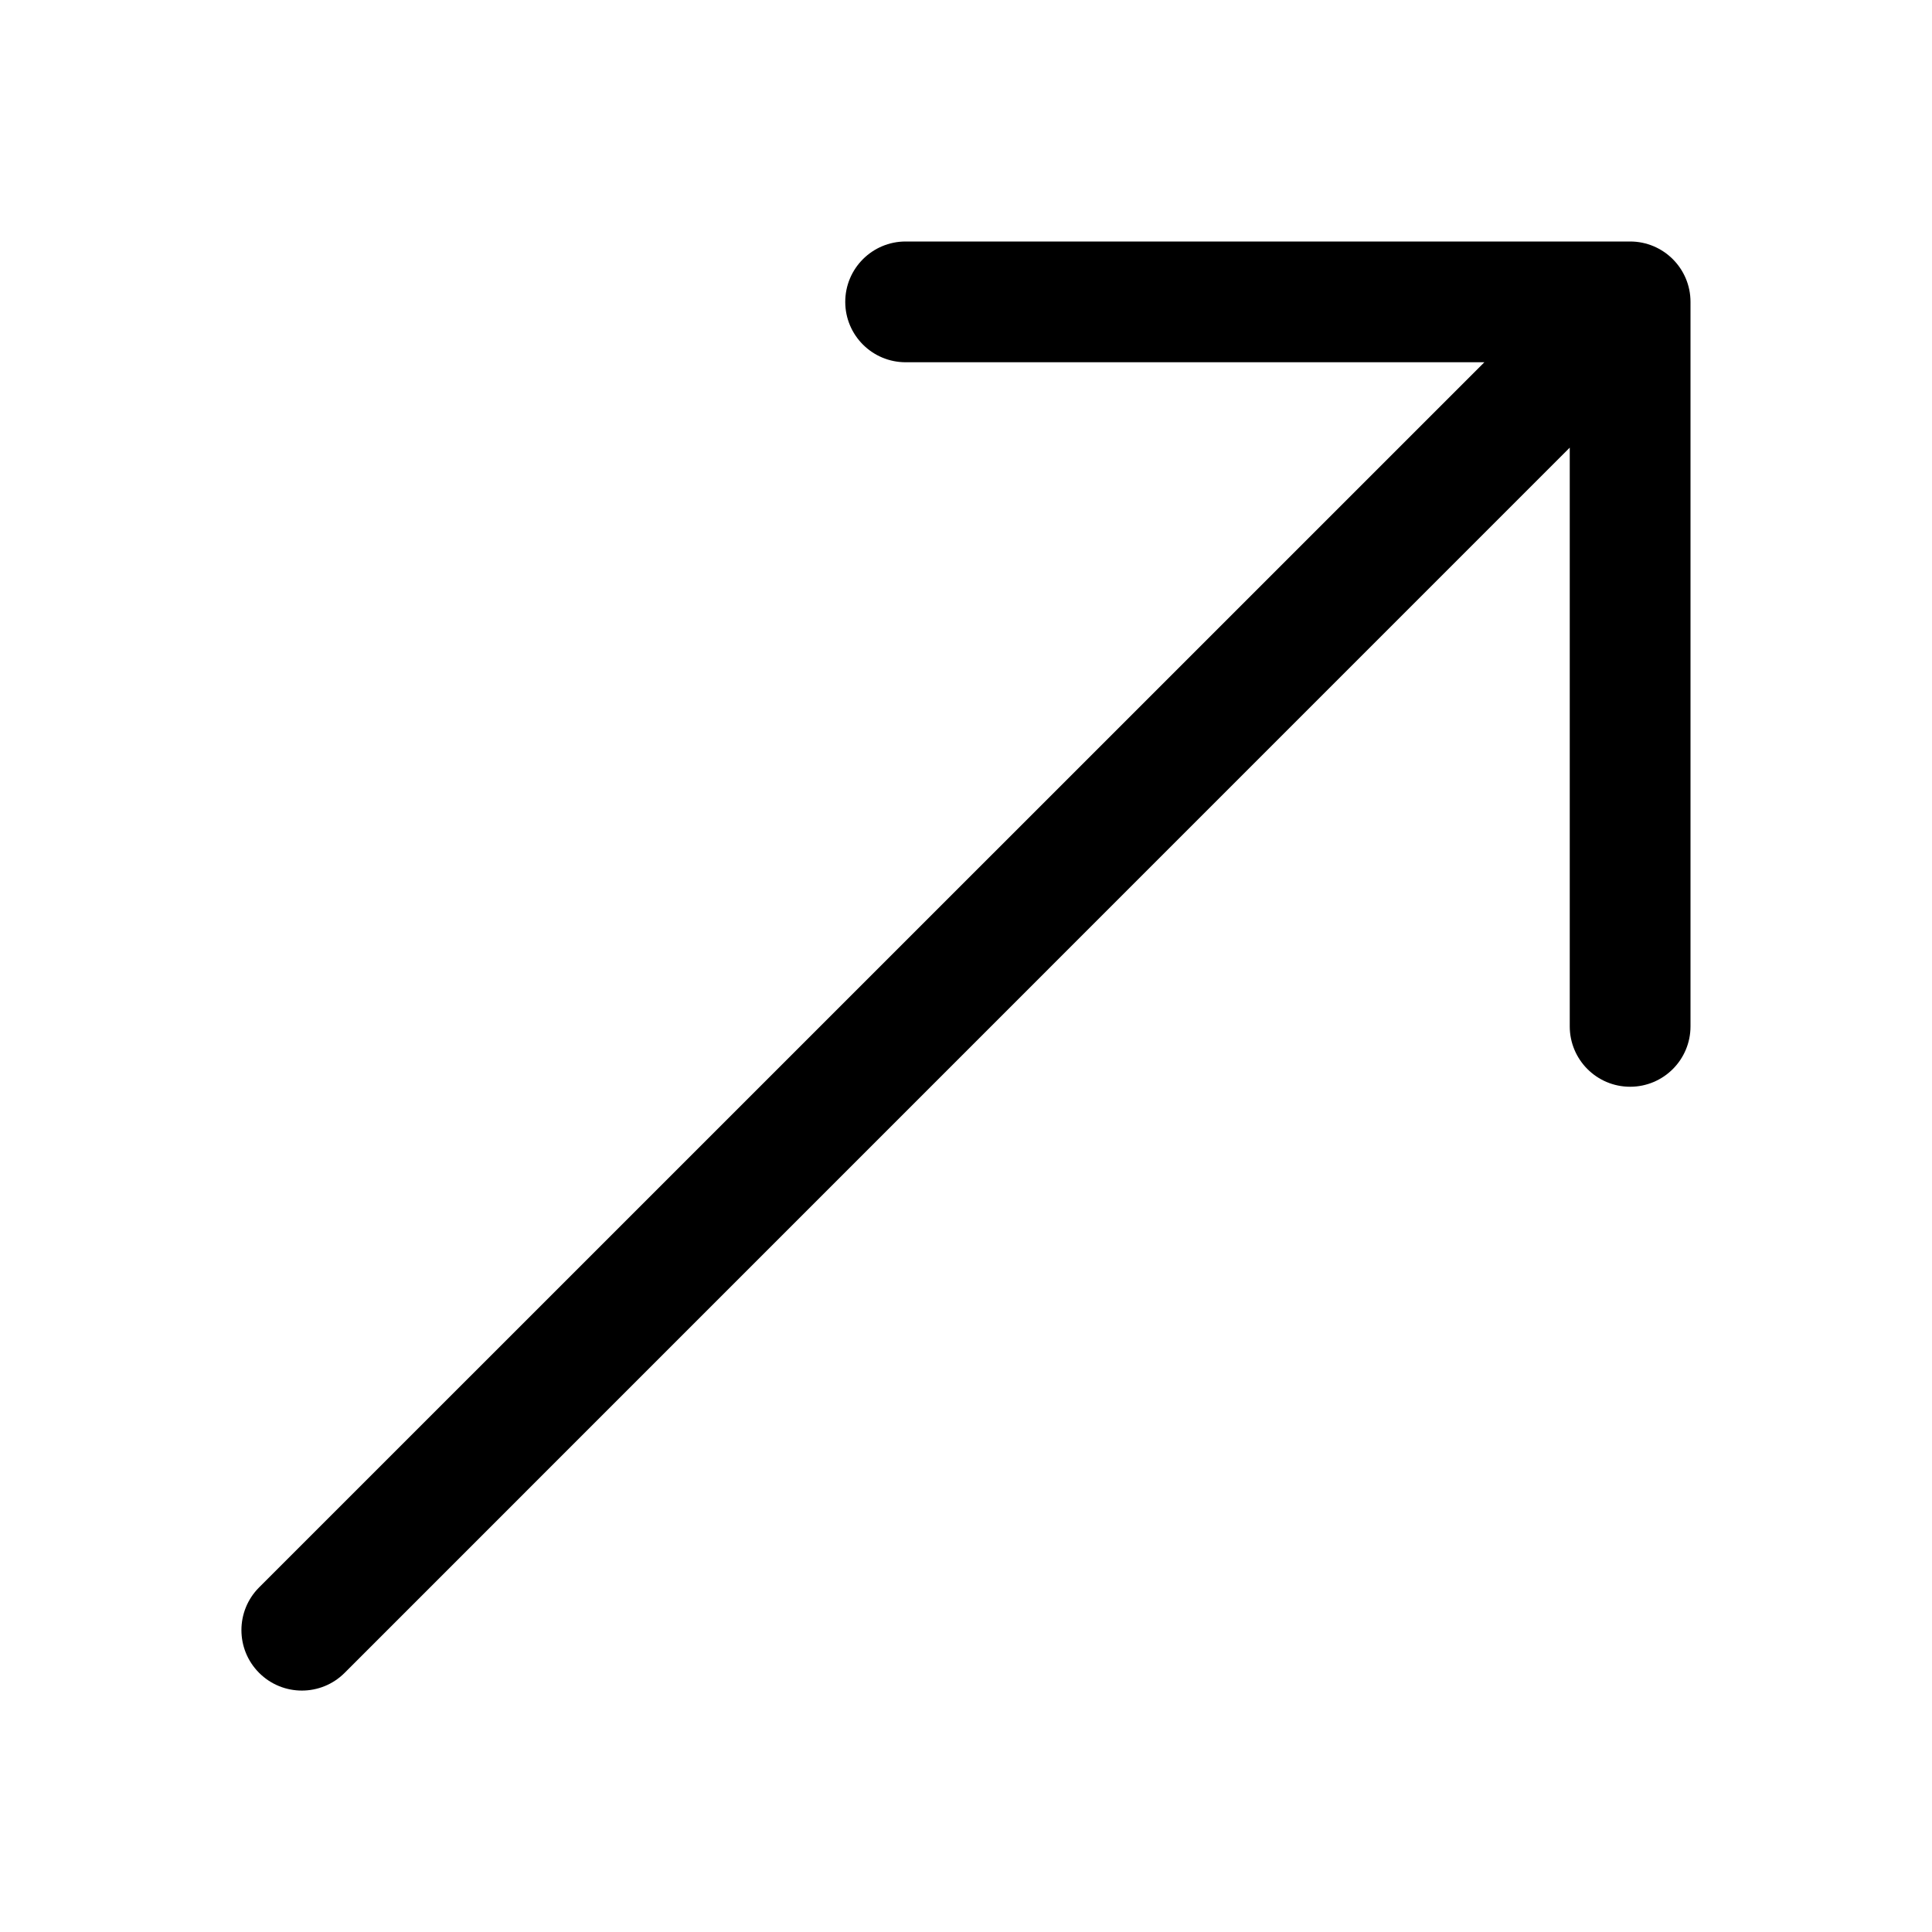
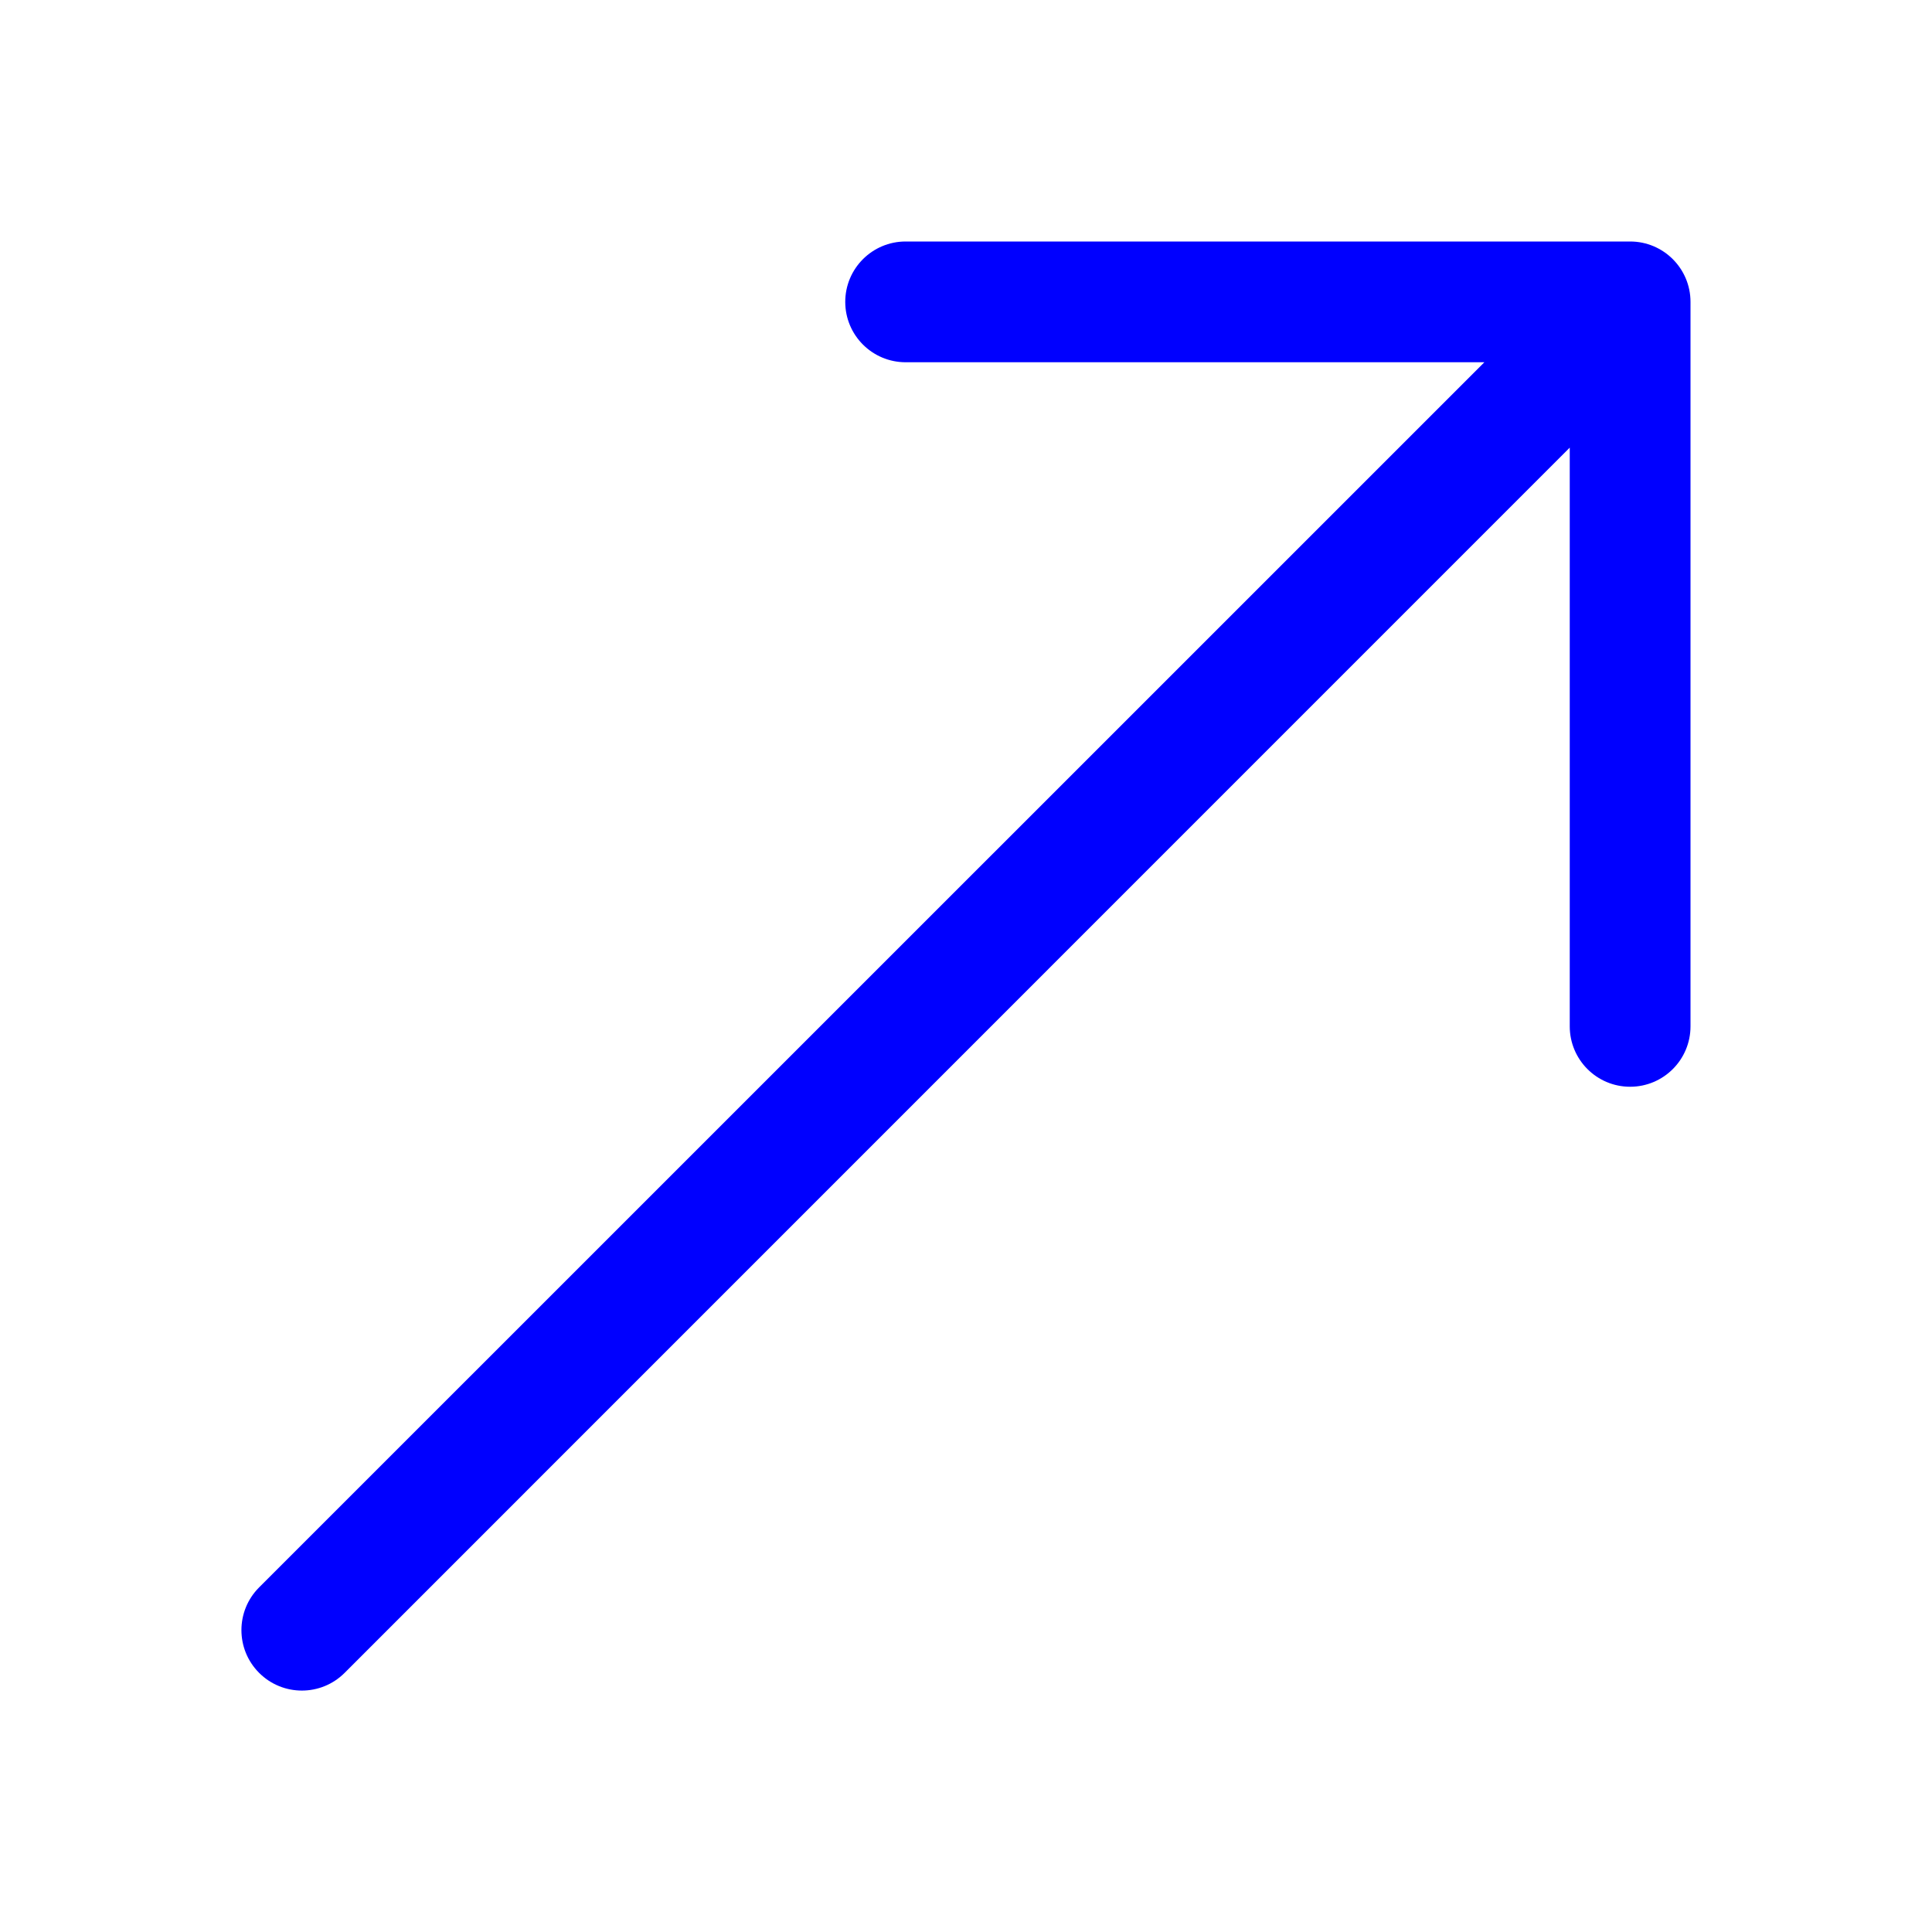
- <svg xmlns="http://www.w3.org/2000/svg" width="16" height="16" fill="currentColor" class="bi bi-arrow-up-right" viewBox="0 0 16 16">
+ <svg xmlns="http://www.w3.org/2000/svg" width="16" height="16" fill="blue" class="bi bi-arrow-up-right" viewBox="0 0 16 16">
  <path fill-rule="evenodd" d="M14 2.5a.5.5 0 0 0-.5-.5h-6a.5.5 0 0 0 0 1h4.793L2.146 13.146a.5.5 0 0 0 .708.708L13 3.707V8.5a.5.5 0 0 0 1 0z" />
</svg>
